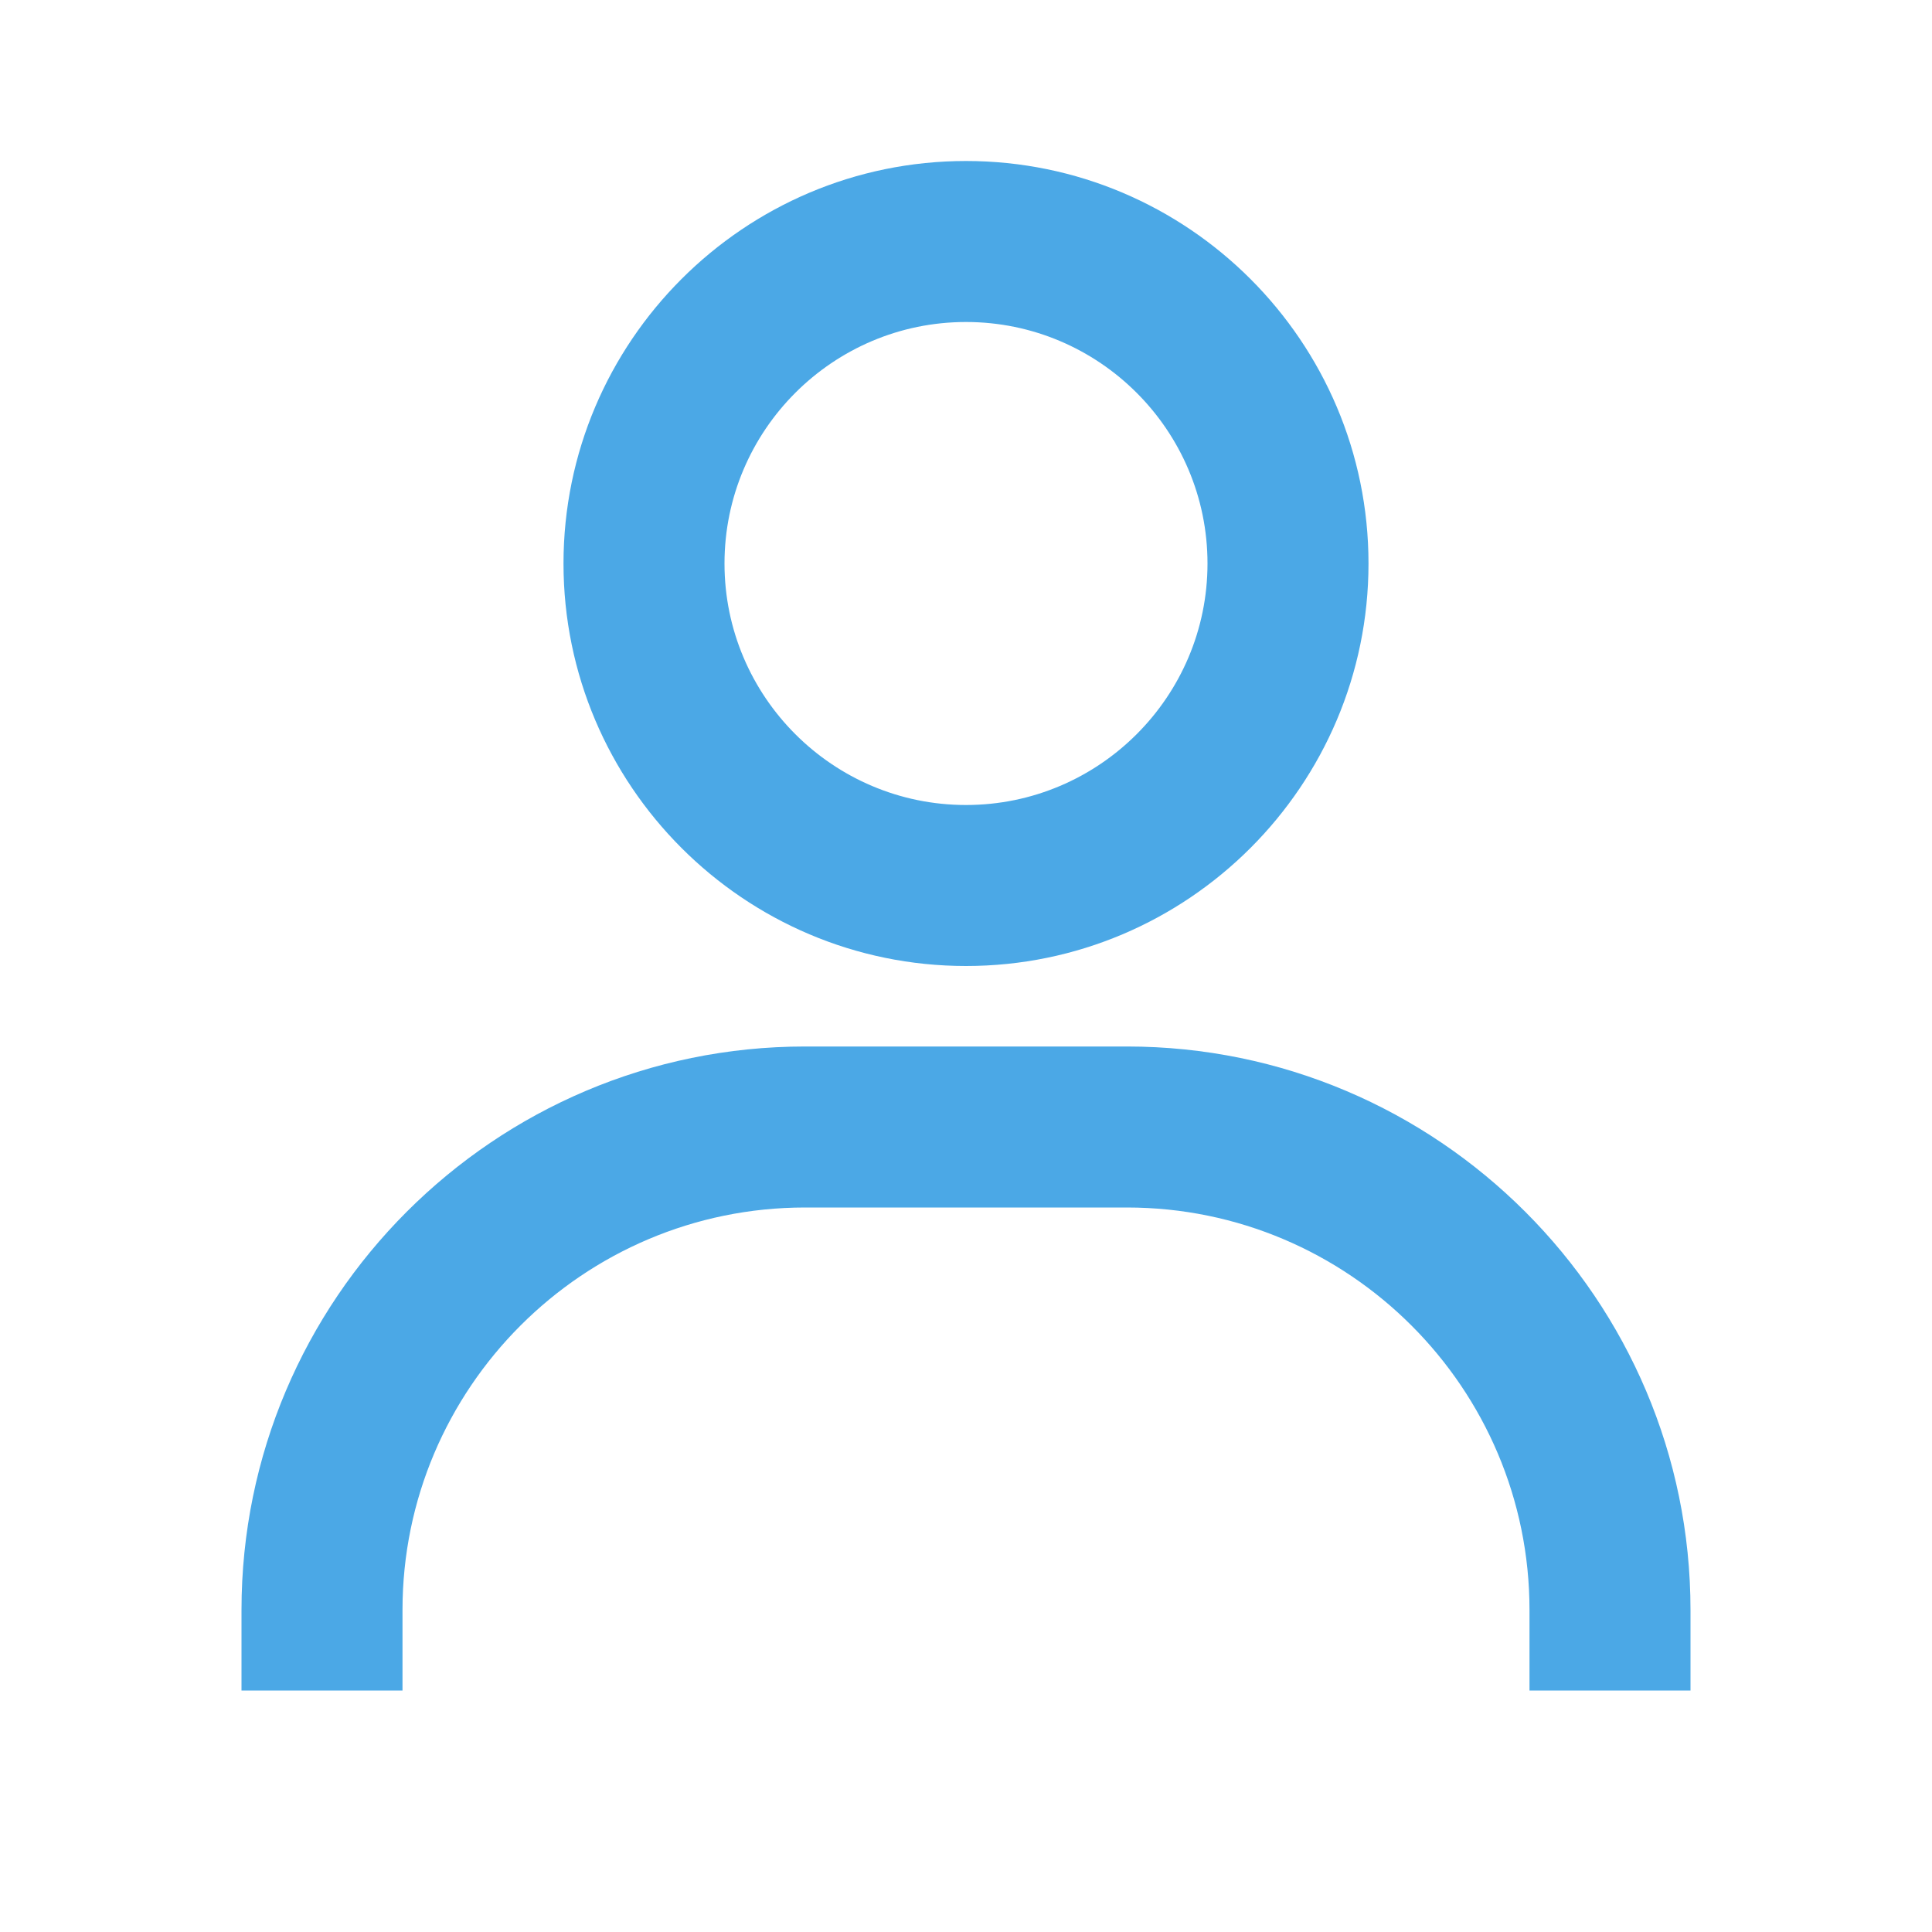
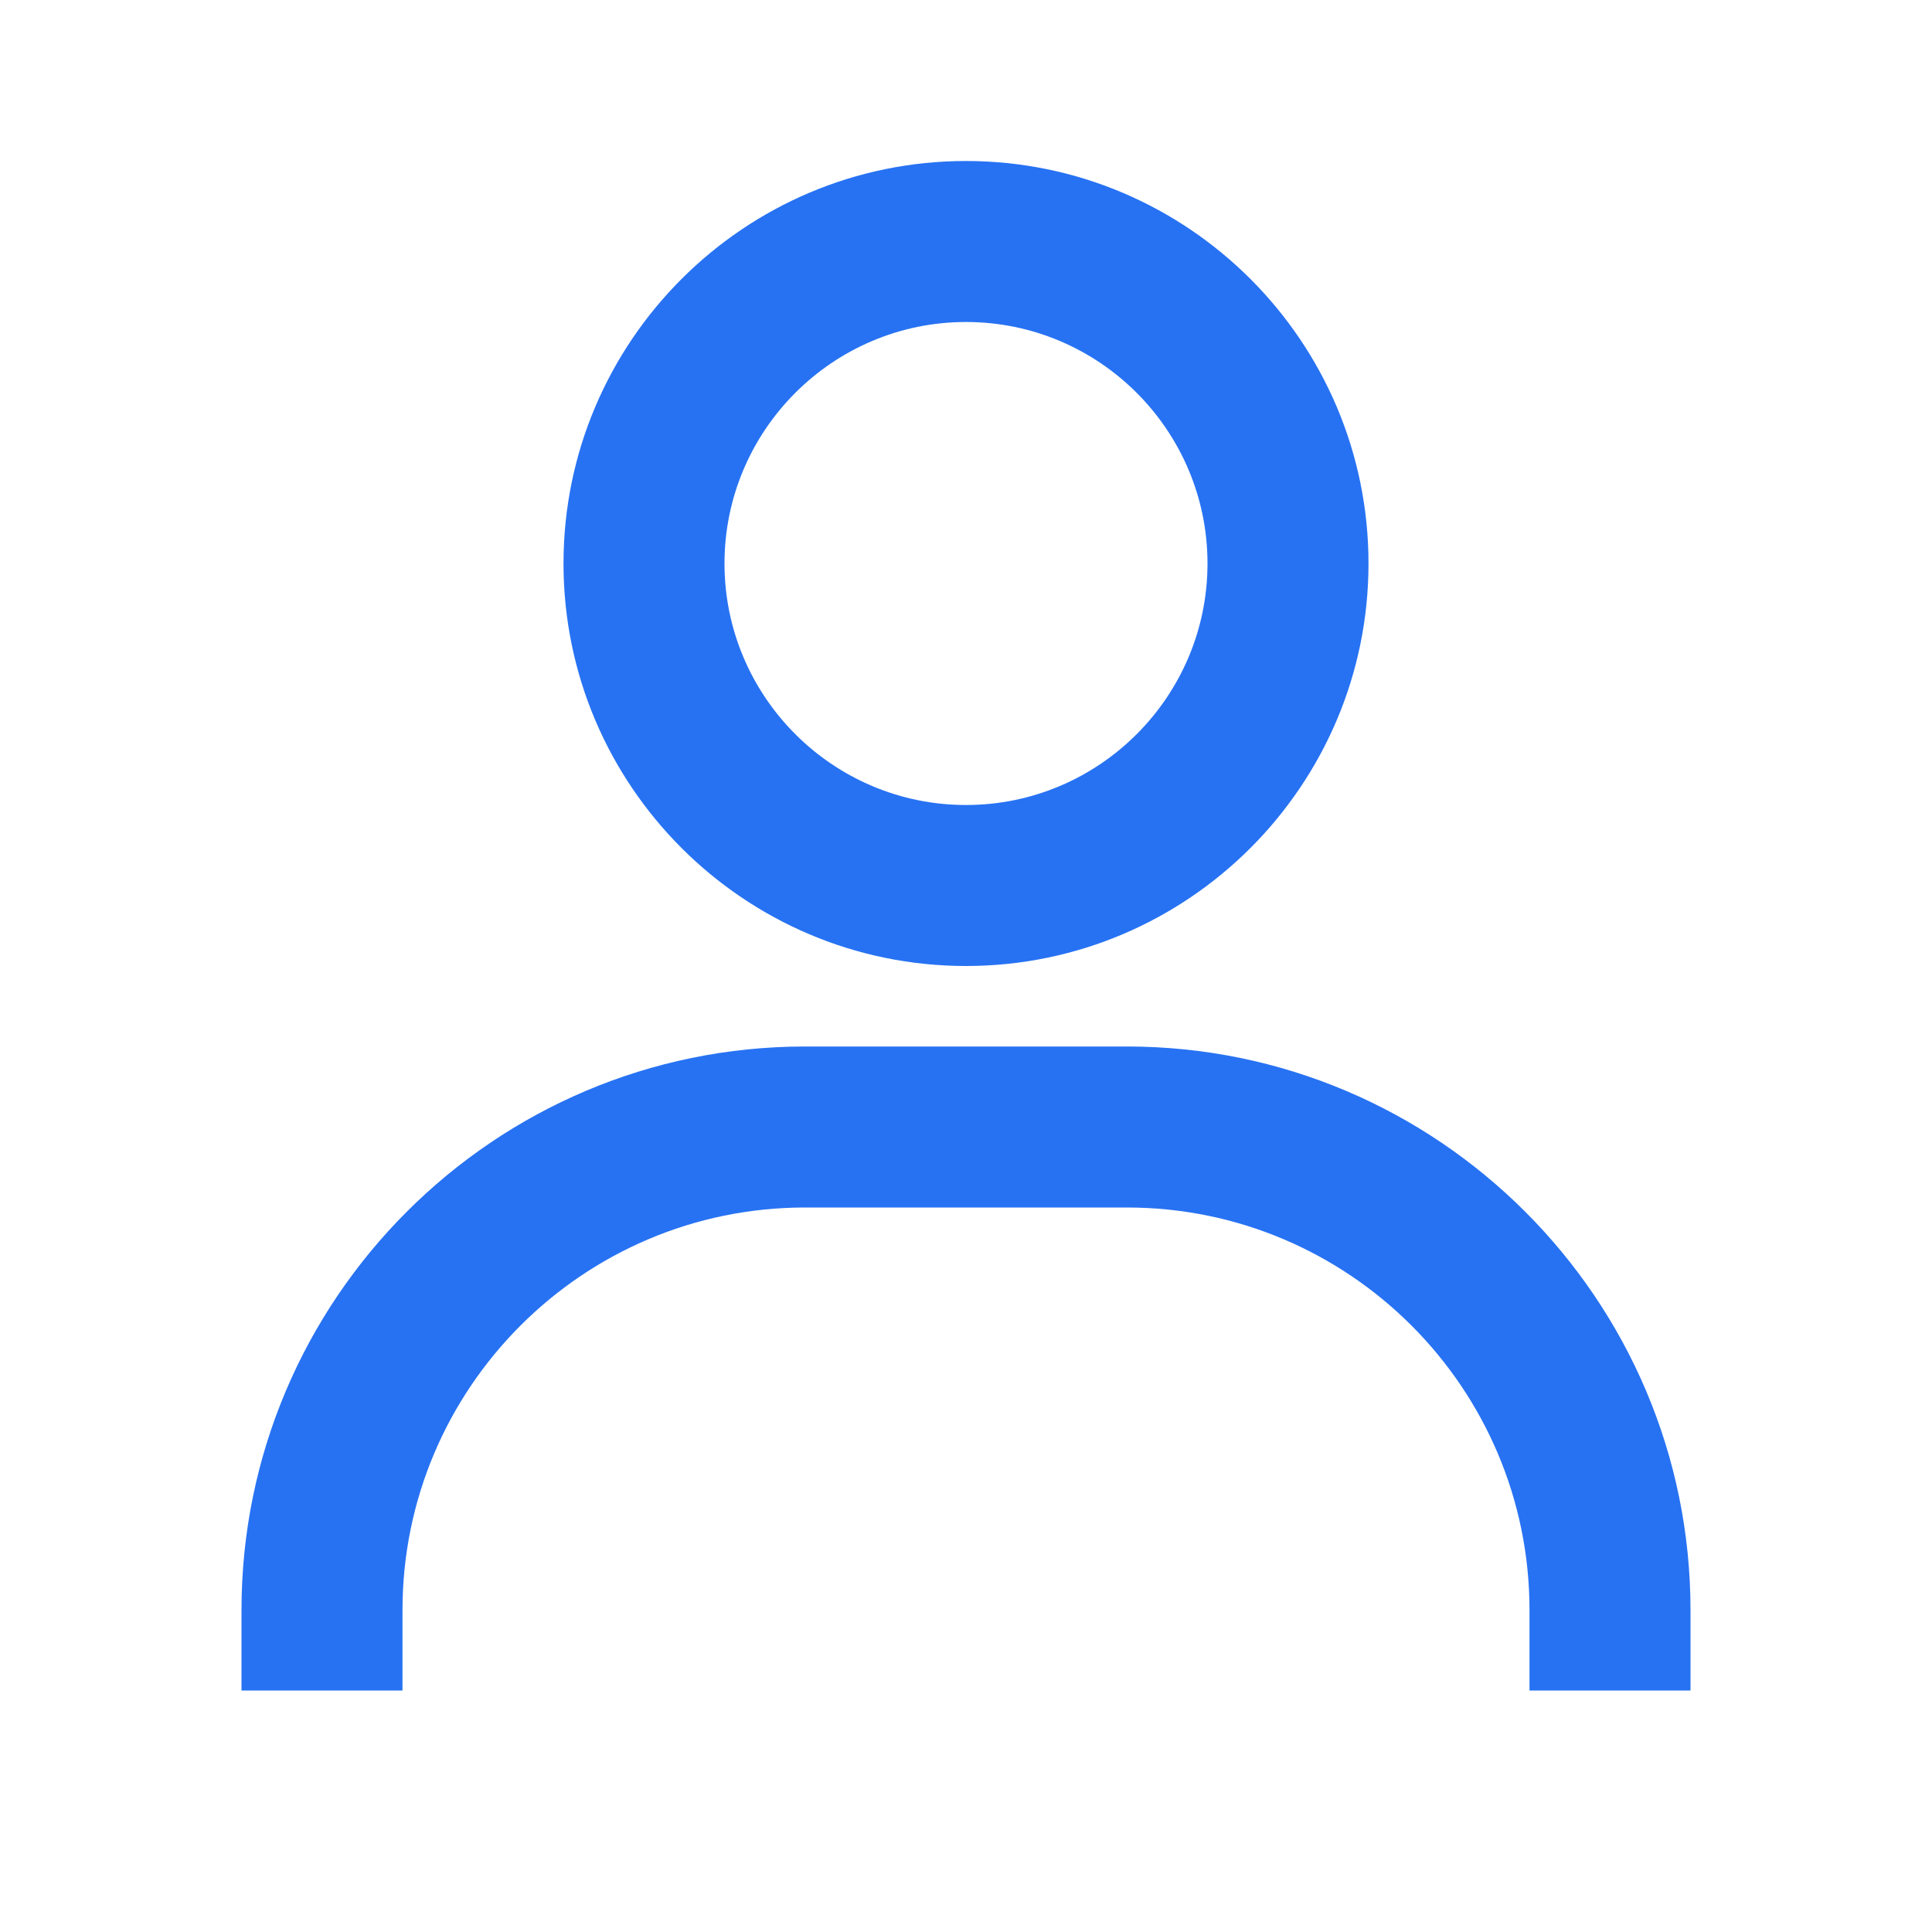
<svg xmlns="http://www.w3.org/2000/svg" width="24" height="24" viewBox="0 0 24 24" fill="none">
-   <path d="M12 2C9.243 2 7 4.243 7 7C7 9.757 9.243 12 12 12C14.757 12 17 9.757 17 7C17 4.243 14.757 2 12 2ZM12 10C10.346 10 9 8.654 9 7C9 5.346 10.346 4 12 4C13.654 4 15 5.346 15 7C15 8.654 13.654 10 12 10ZM21 21L21 20C21 16.141 17.859 13 14 13L10 13C6.14 13 3 16.141 3 20L3 21L5 21L5 20C5 17.243 7.243 15 10 15L14 15C16.757 15 19 17.243 19 20L19 21L21 21Z" style="mix-blend-mode:normal" fill="#4BA8E6">
+   <path d="M12 2C9.243 2 7 4.243 7 7C7 9.757 9.243 12 12 12C14.757 12 17 9.757 17 7C17 4.243 14.757 2 12 2ZM12 10C10.346 10 9 8.654 9 7C9 5.346 10.346 4 12 4C13.654 4 15 5.346 15 7C15 8.654 13.654 10 12 10ZM21 21L21 20C21 16.141 17.859 13 14 13L10 13C6.14 13 3 16.141 3 20L3 21L5 21L5 20C5 17.243 7.243 15 10 15L14 15C16.757 15 19 17.243 19 20L19 21L21 21Z" style="mix-blend-mode:normal" fill="#2772F3">
</path>
</svg>
